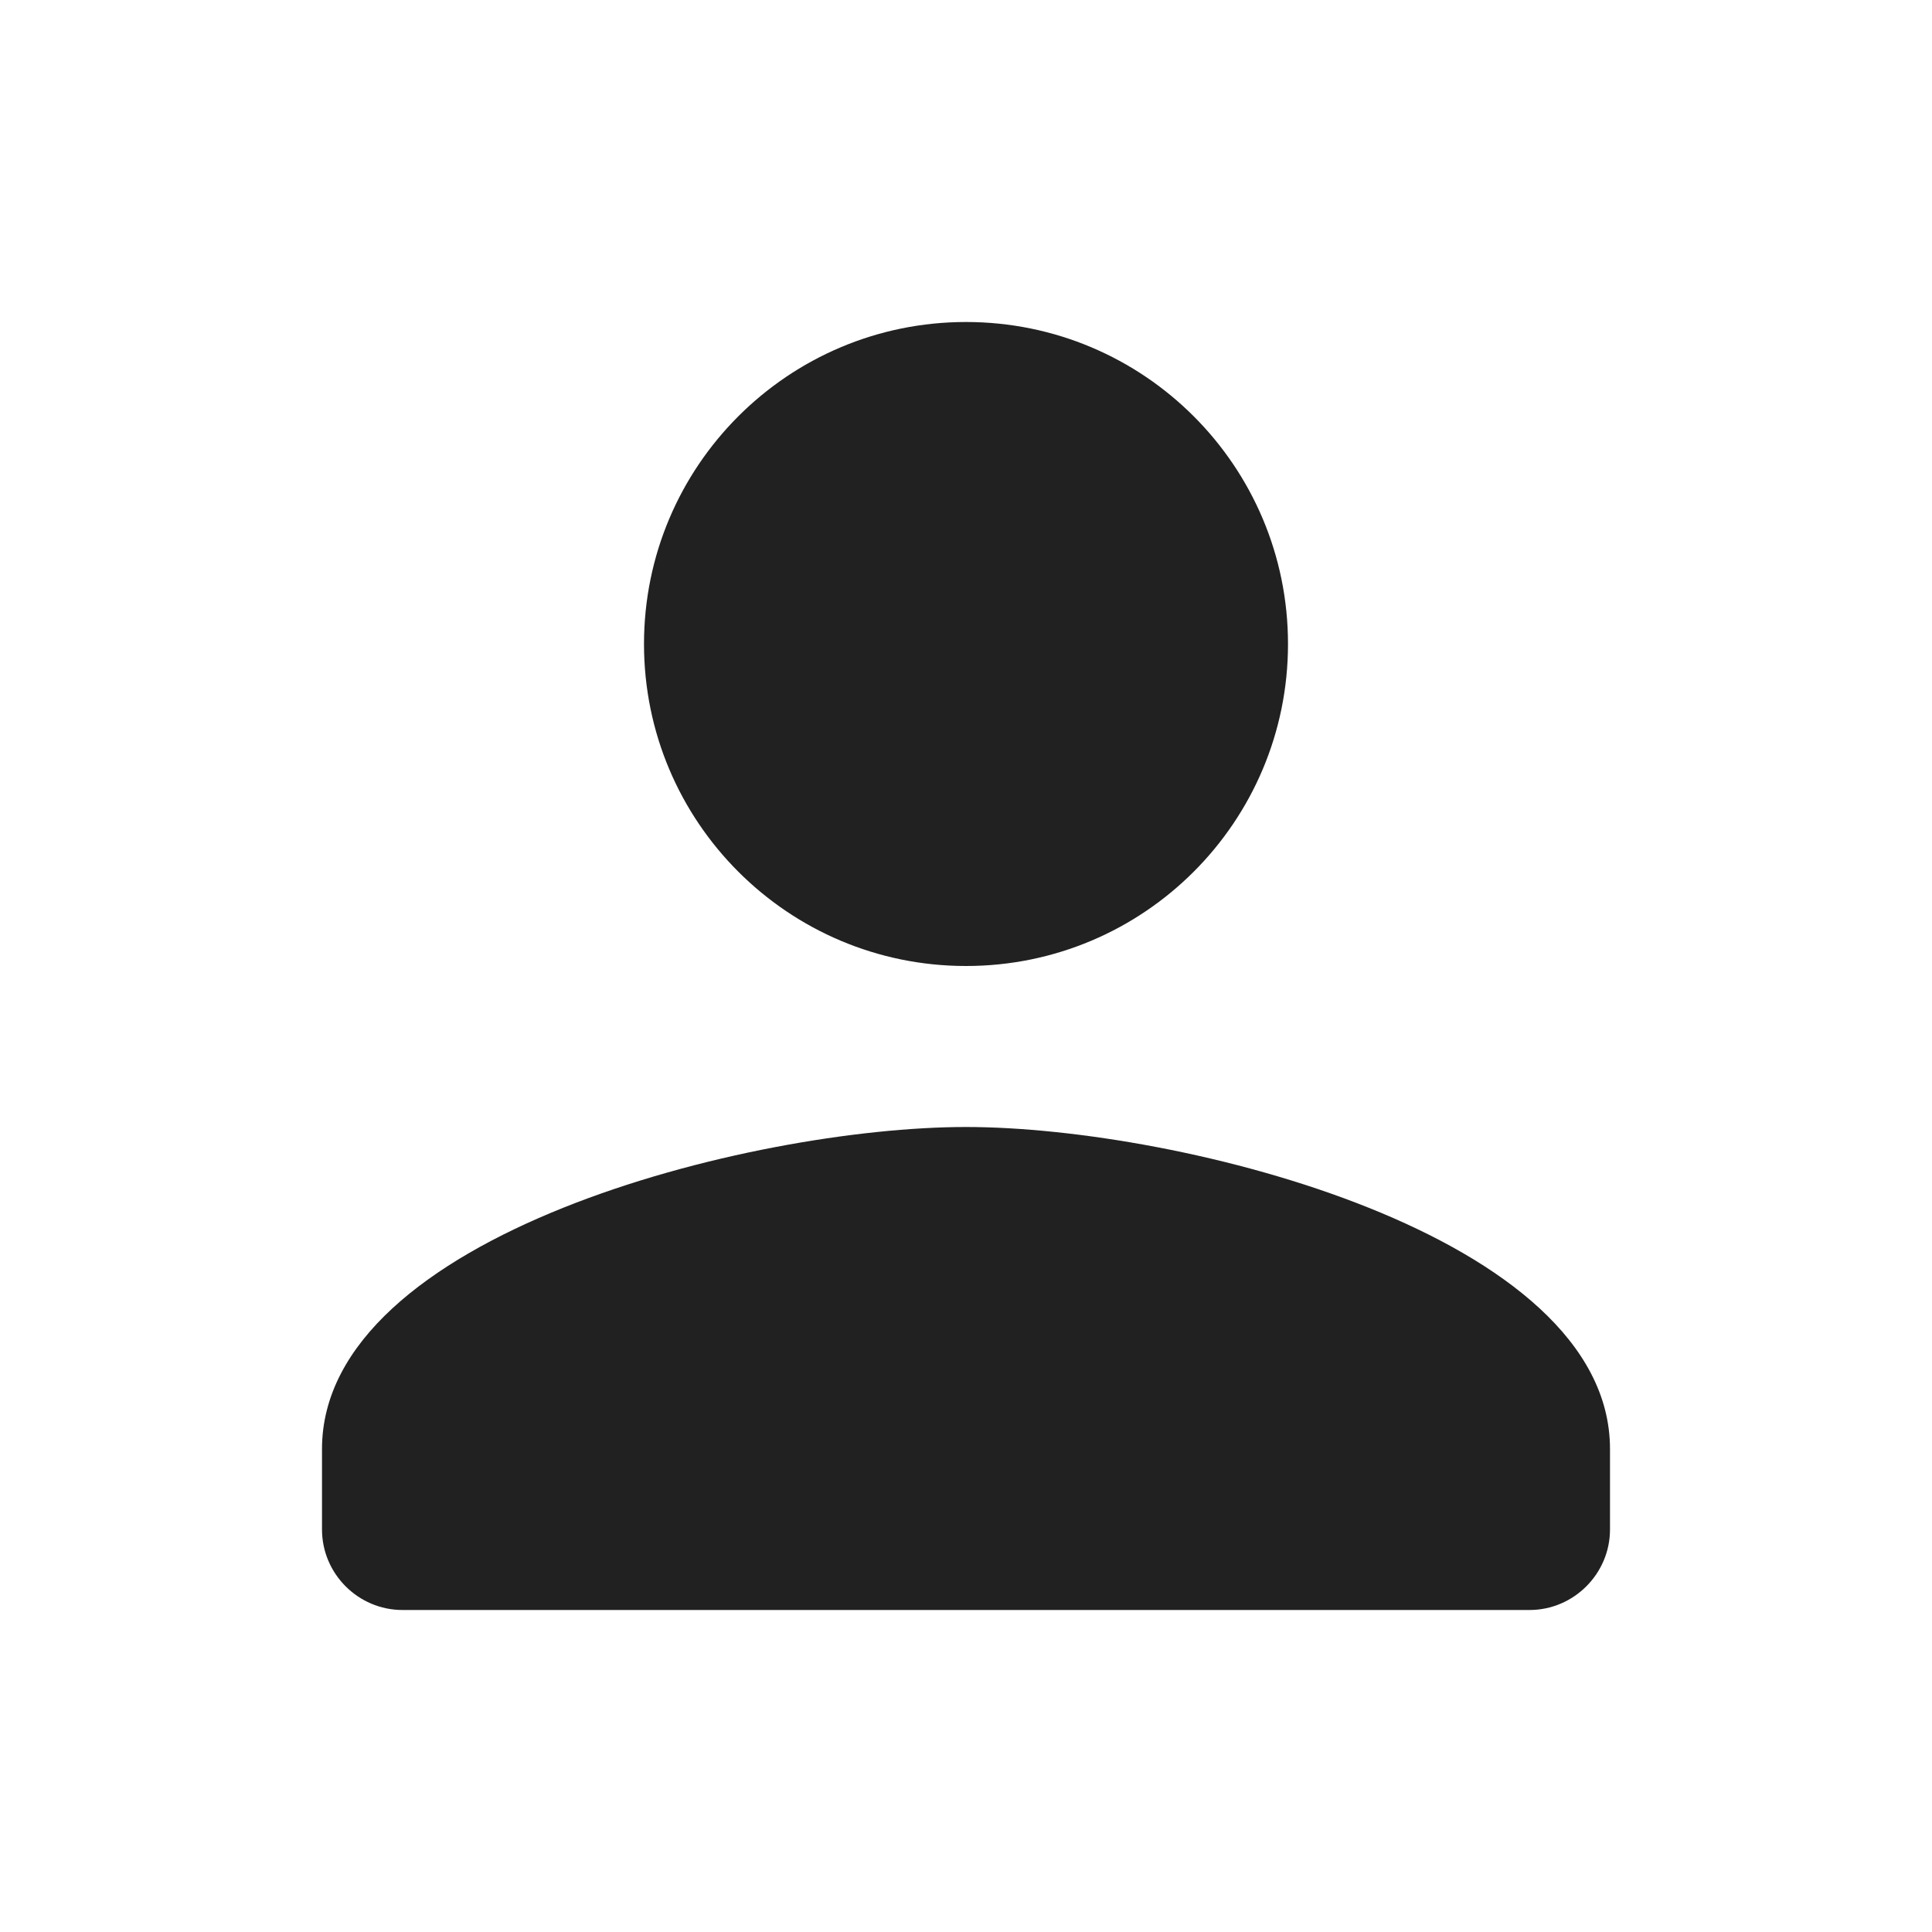
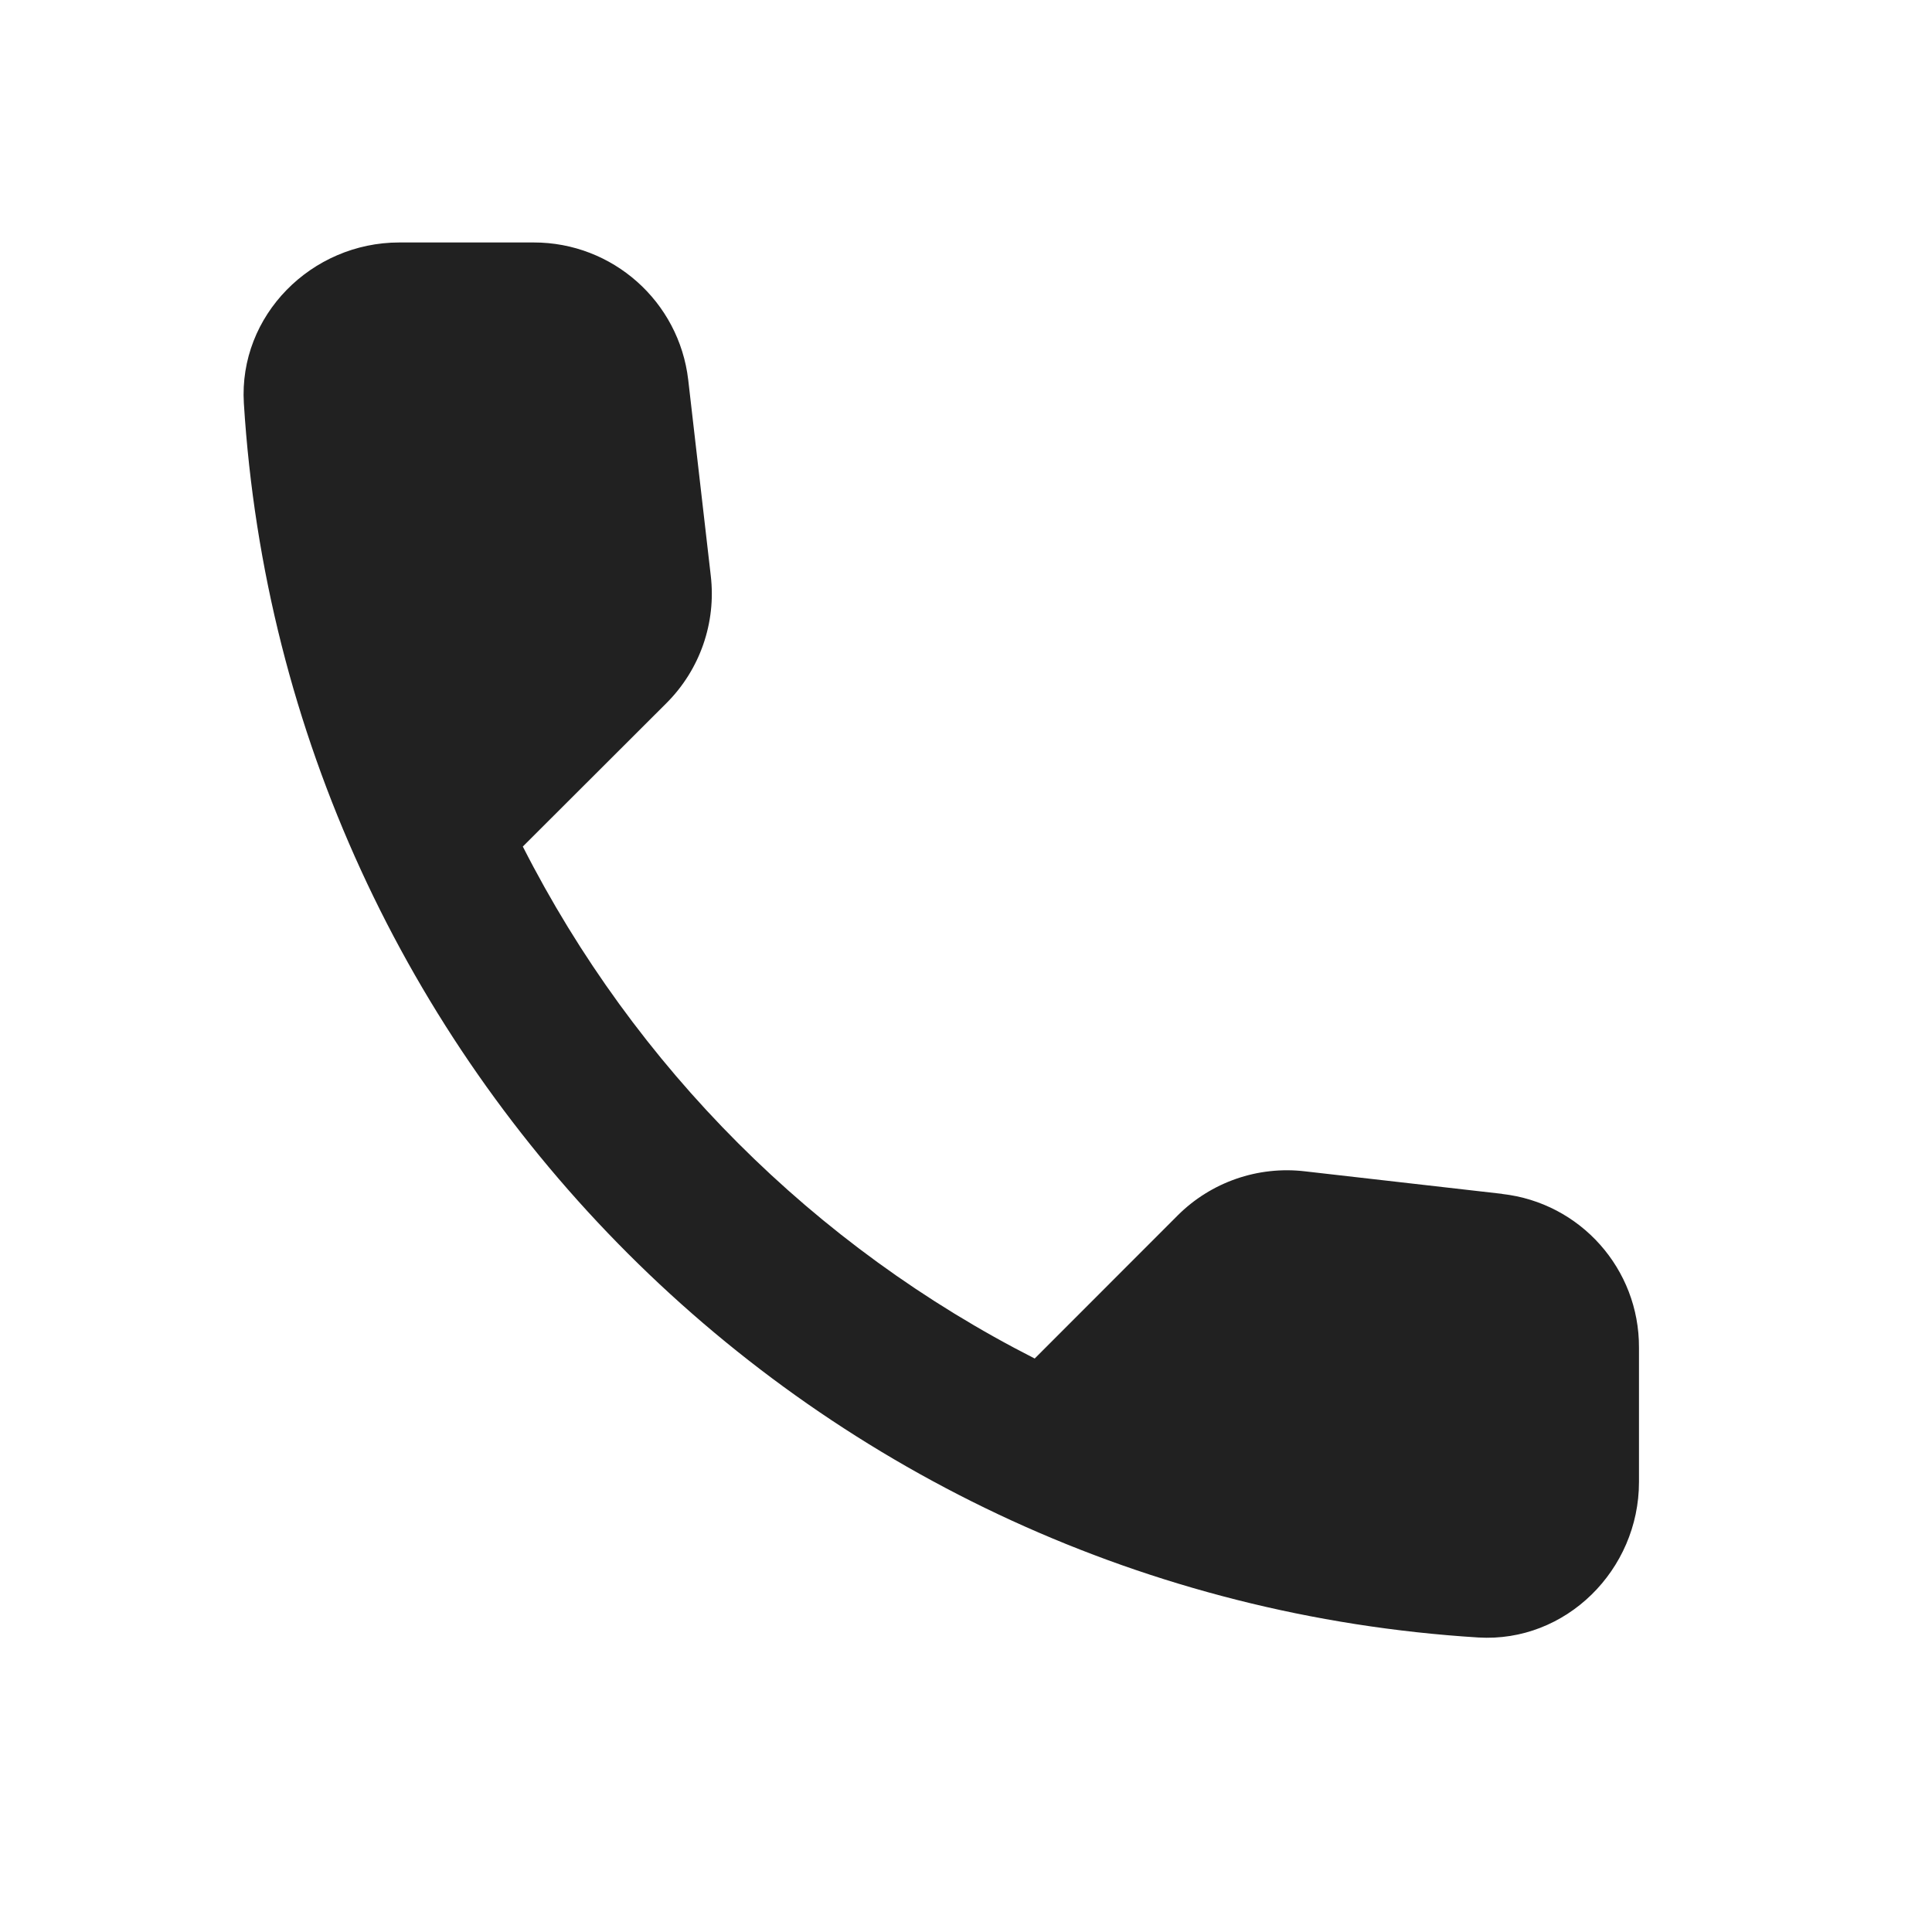
- <svg xmlns="http://www.w3.org/2000/svg" width="18" height="18" viewBox="0 0 18 18" fill="none">
-   <path d="M9 9C10.658 9 12 7.657 12 6C12 4.343 10.658 3 9 3C7.343 3 6 4.343 6 6C6 7.657 7.343 9 9 9ZM9 10.5C6.997 10.5 3 11.505 3 13.5V14.25C3 14.662 3.337 15 3.75 15H14.25C14.662 15 15 14.662 15 14.25V13.5C15 11.505 11.002 10.5 9 10.5Z" fill="#212121" />
+ <svg xmlns="http://www.w3.org/2000/svg" width="18" height="18" fill="none">
+   <path d="M13.996 11.123l-1.838-.21a1.44 1.44 0 00-1.187.412L9.64 12.657a10.888 10.888 0 01-4.769-4.77L6.21 6.55a1.44 1.44 0 00.412-1.187l-.21-1.824a1.448 1.448 0 00-1.44-1.28H3.72c-.818 0-1.498.68-1.448 1.498.384 6.18 5.327 11.115 11.5 11.499.817.05 1.498-.63 1.498-1.448v-1.252a1.434 1.434 0 00-1.274-1.432z" fill="#212121" />
</svg>
